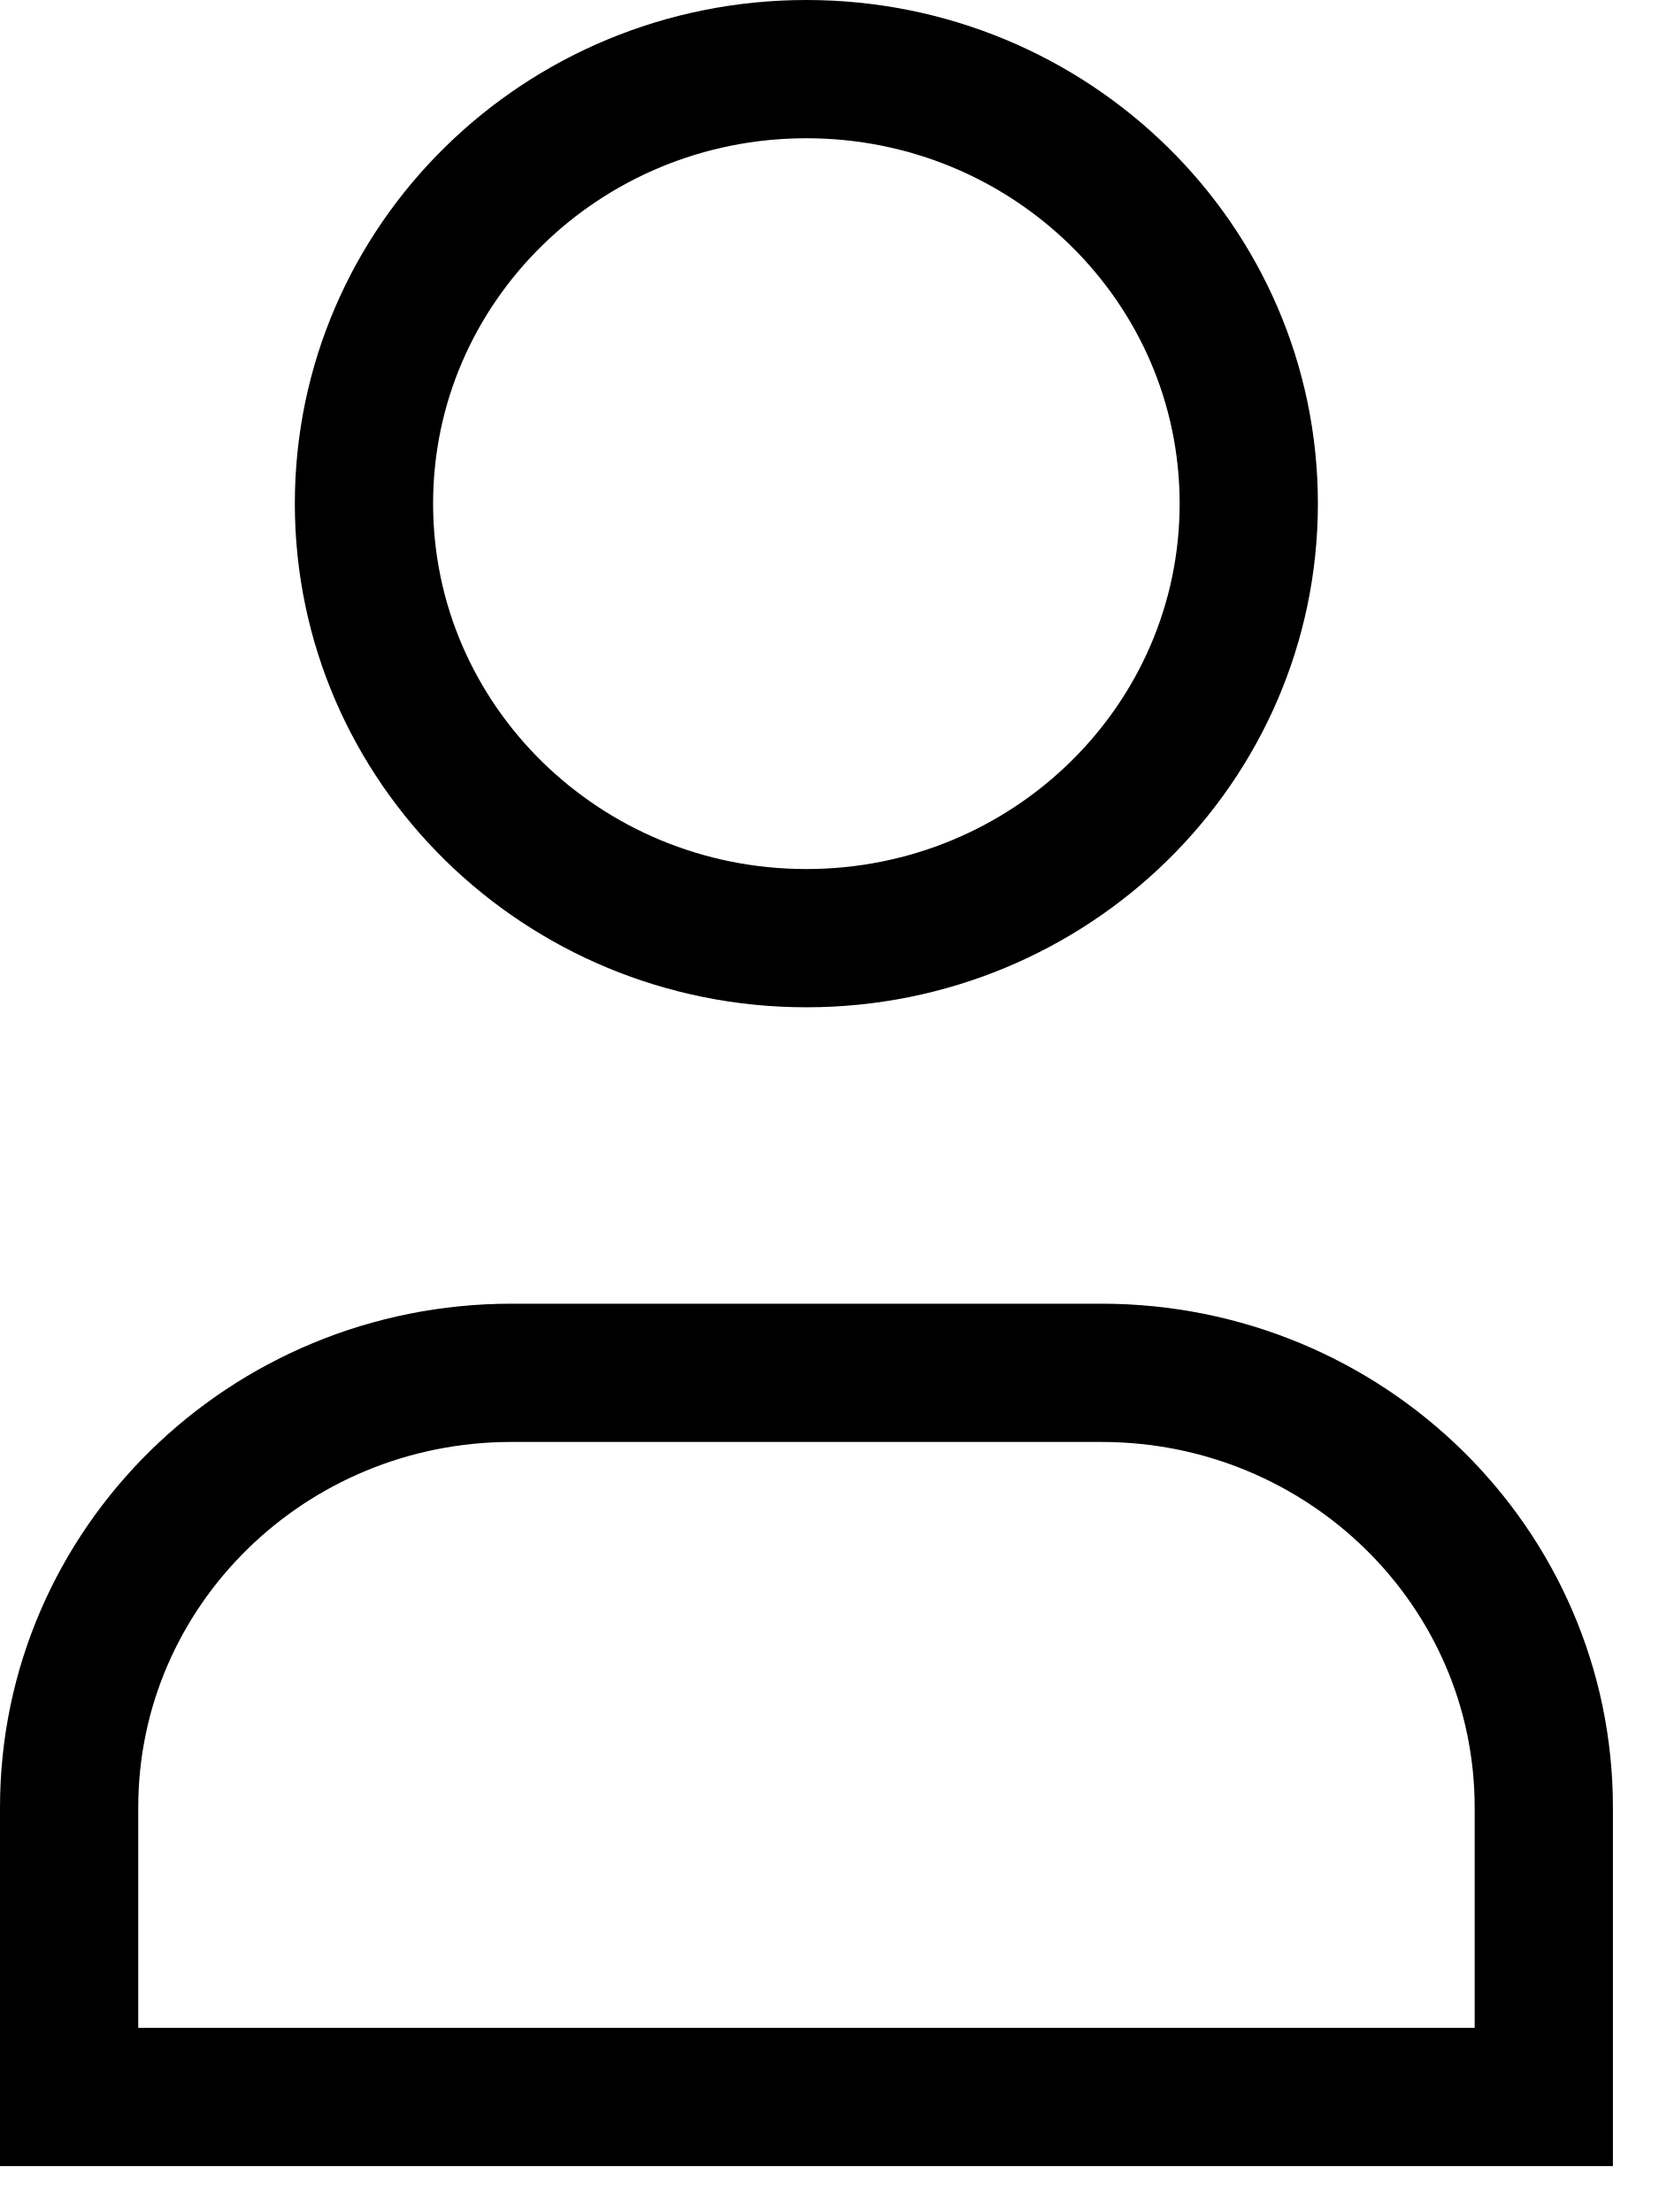
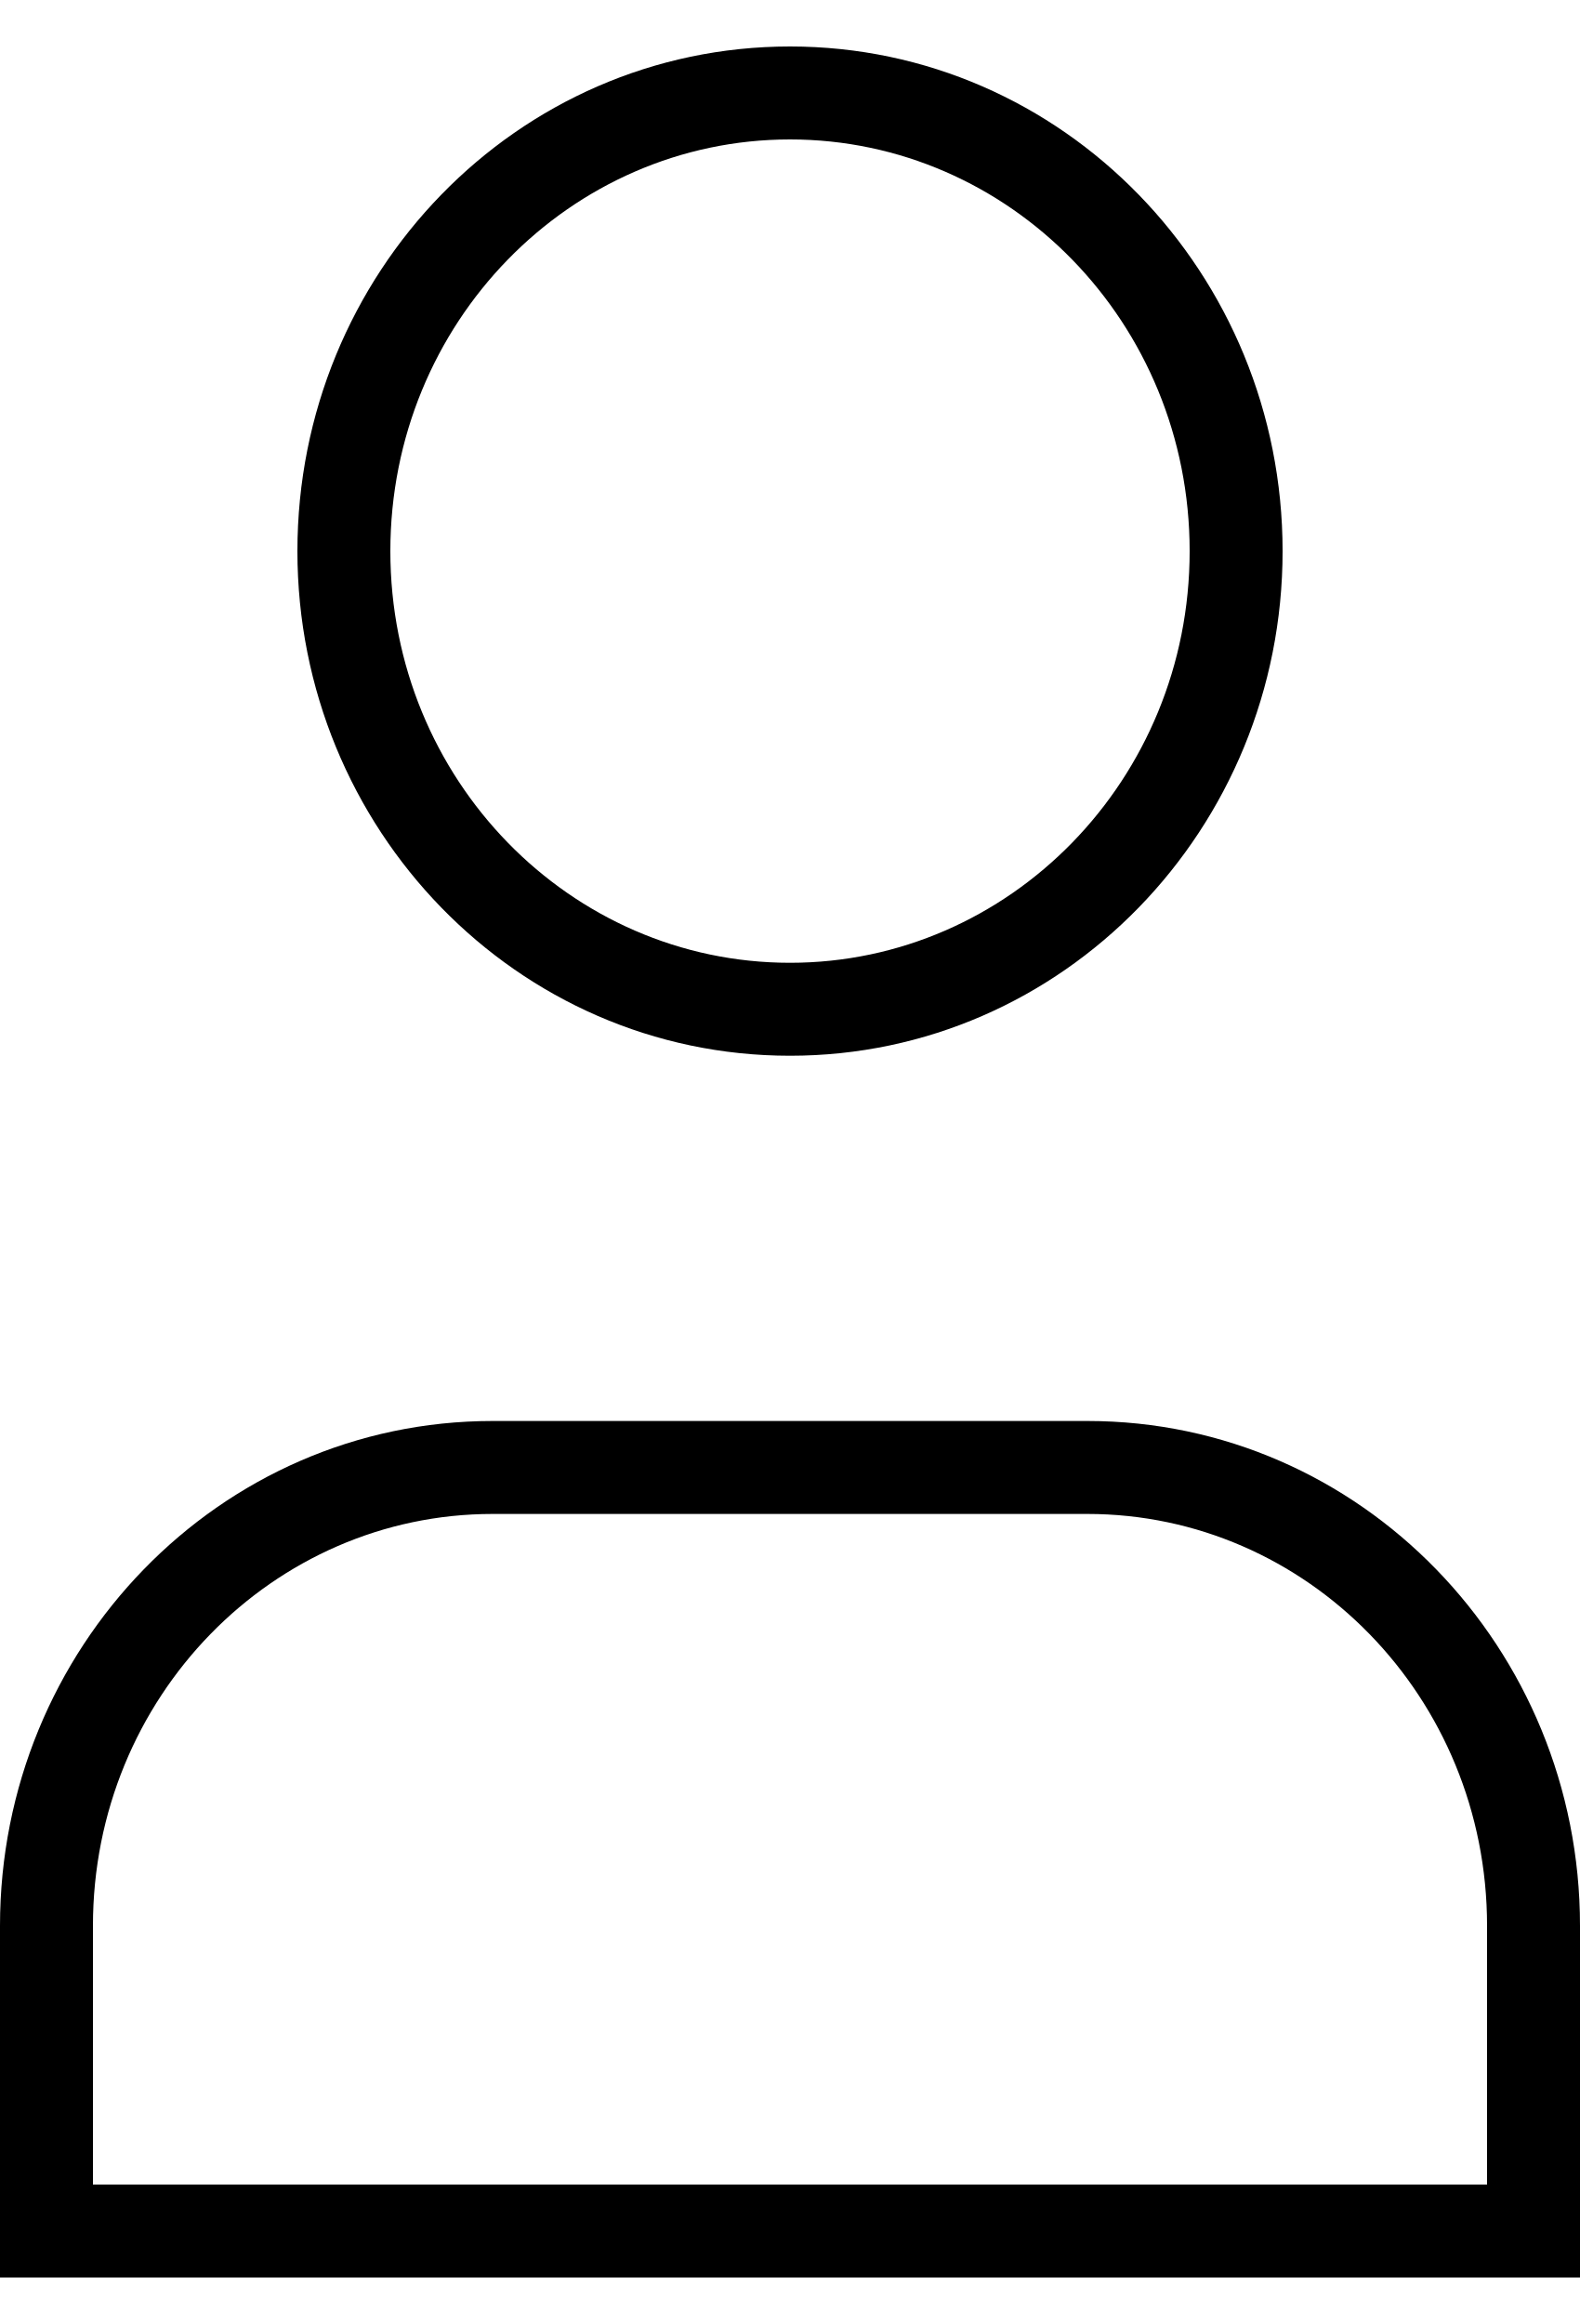
- <svg xmlns="http://www.w3.org/2000/svg" width="18" height="24" viewBox="0 0 18 24" fill="none">
-   <path fill-rule="evenodd" clip-rule="evenodd" d="M13.549 5.464C13.549 8.068 11.4 10.179 8.749 10.179C6.098 10.179 3.949 8.068 3.949 5.464C3.949 2.86 6.098 0.75 8.749 0.75C11.4 0.75 13.549 2.86 13.549 5.464Z" stroke="black" stroke-width="1.5" stroke-linecap="square" />
-   <path fill-rule="evenodd" clip-rule="evenodd" d="M16.75 22.752H0.75C0.75 21.635 0.75 20.573 0.75 19.611C0.75 17.006 2.899 14.895 5.55 14.895H11.95C14.601 14.895 16.75 17.006 16.75 19.611C16.75 20.573 16.75 21.635 16.75 22.752Z" stroke="black" stroke-width="1.5" stroke-linecap="square" />
+ <svg xmlns="http://www.w3.org/2000/svg" width="17" height="25" viewBox="0 0 17 25" fill="none">
+   <path fill-rule="evenodd" clip-rule="evenodd" d="M8.5 1.5C6.137 1.5 4.2 3.47 4.2 5.929C4.2 8.387 6.137 10.357 8.5 10.357C10.863 10.357 12.8 8.387 12.8 5.929C12.8 3.47 10.863 1.5 8.5 1.5ZM3.2 5.929C3.2 2.943 5.56 0.5 8.5 0.5C11.44 0.5 13.8 2.943 13.8 5.929C13.8 8.914 11.44 11.357 8.5 11.357C5.56 11.357 3.2 8.914 3.2 5.929ZM5.3 16.286C2.938 16.286 1 18.256 1 20.717V23.5H16V20.717C16 18.256 14.062 16.286 11.7 16.286H5.3ZM0 20.717C0 17.73 2.36 15.286 5.3 15.286H11.7C14.64 15.286 17 17.73 17 20.717V24.5H0V20.717Z" fill="black" />
</svg>
